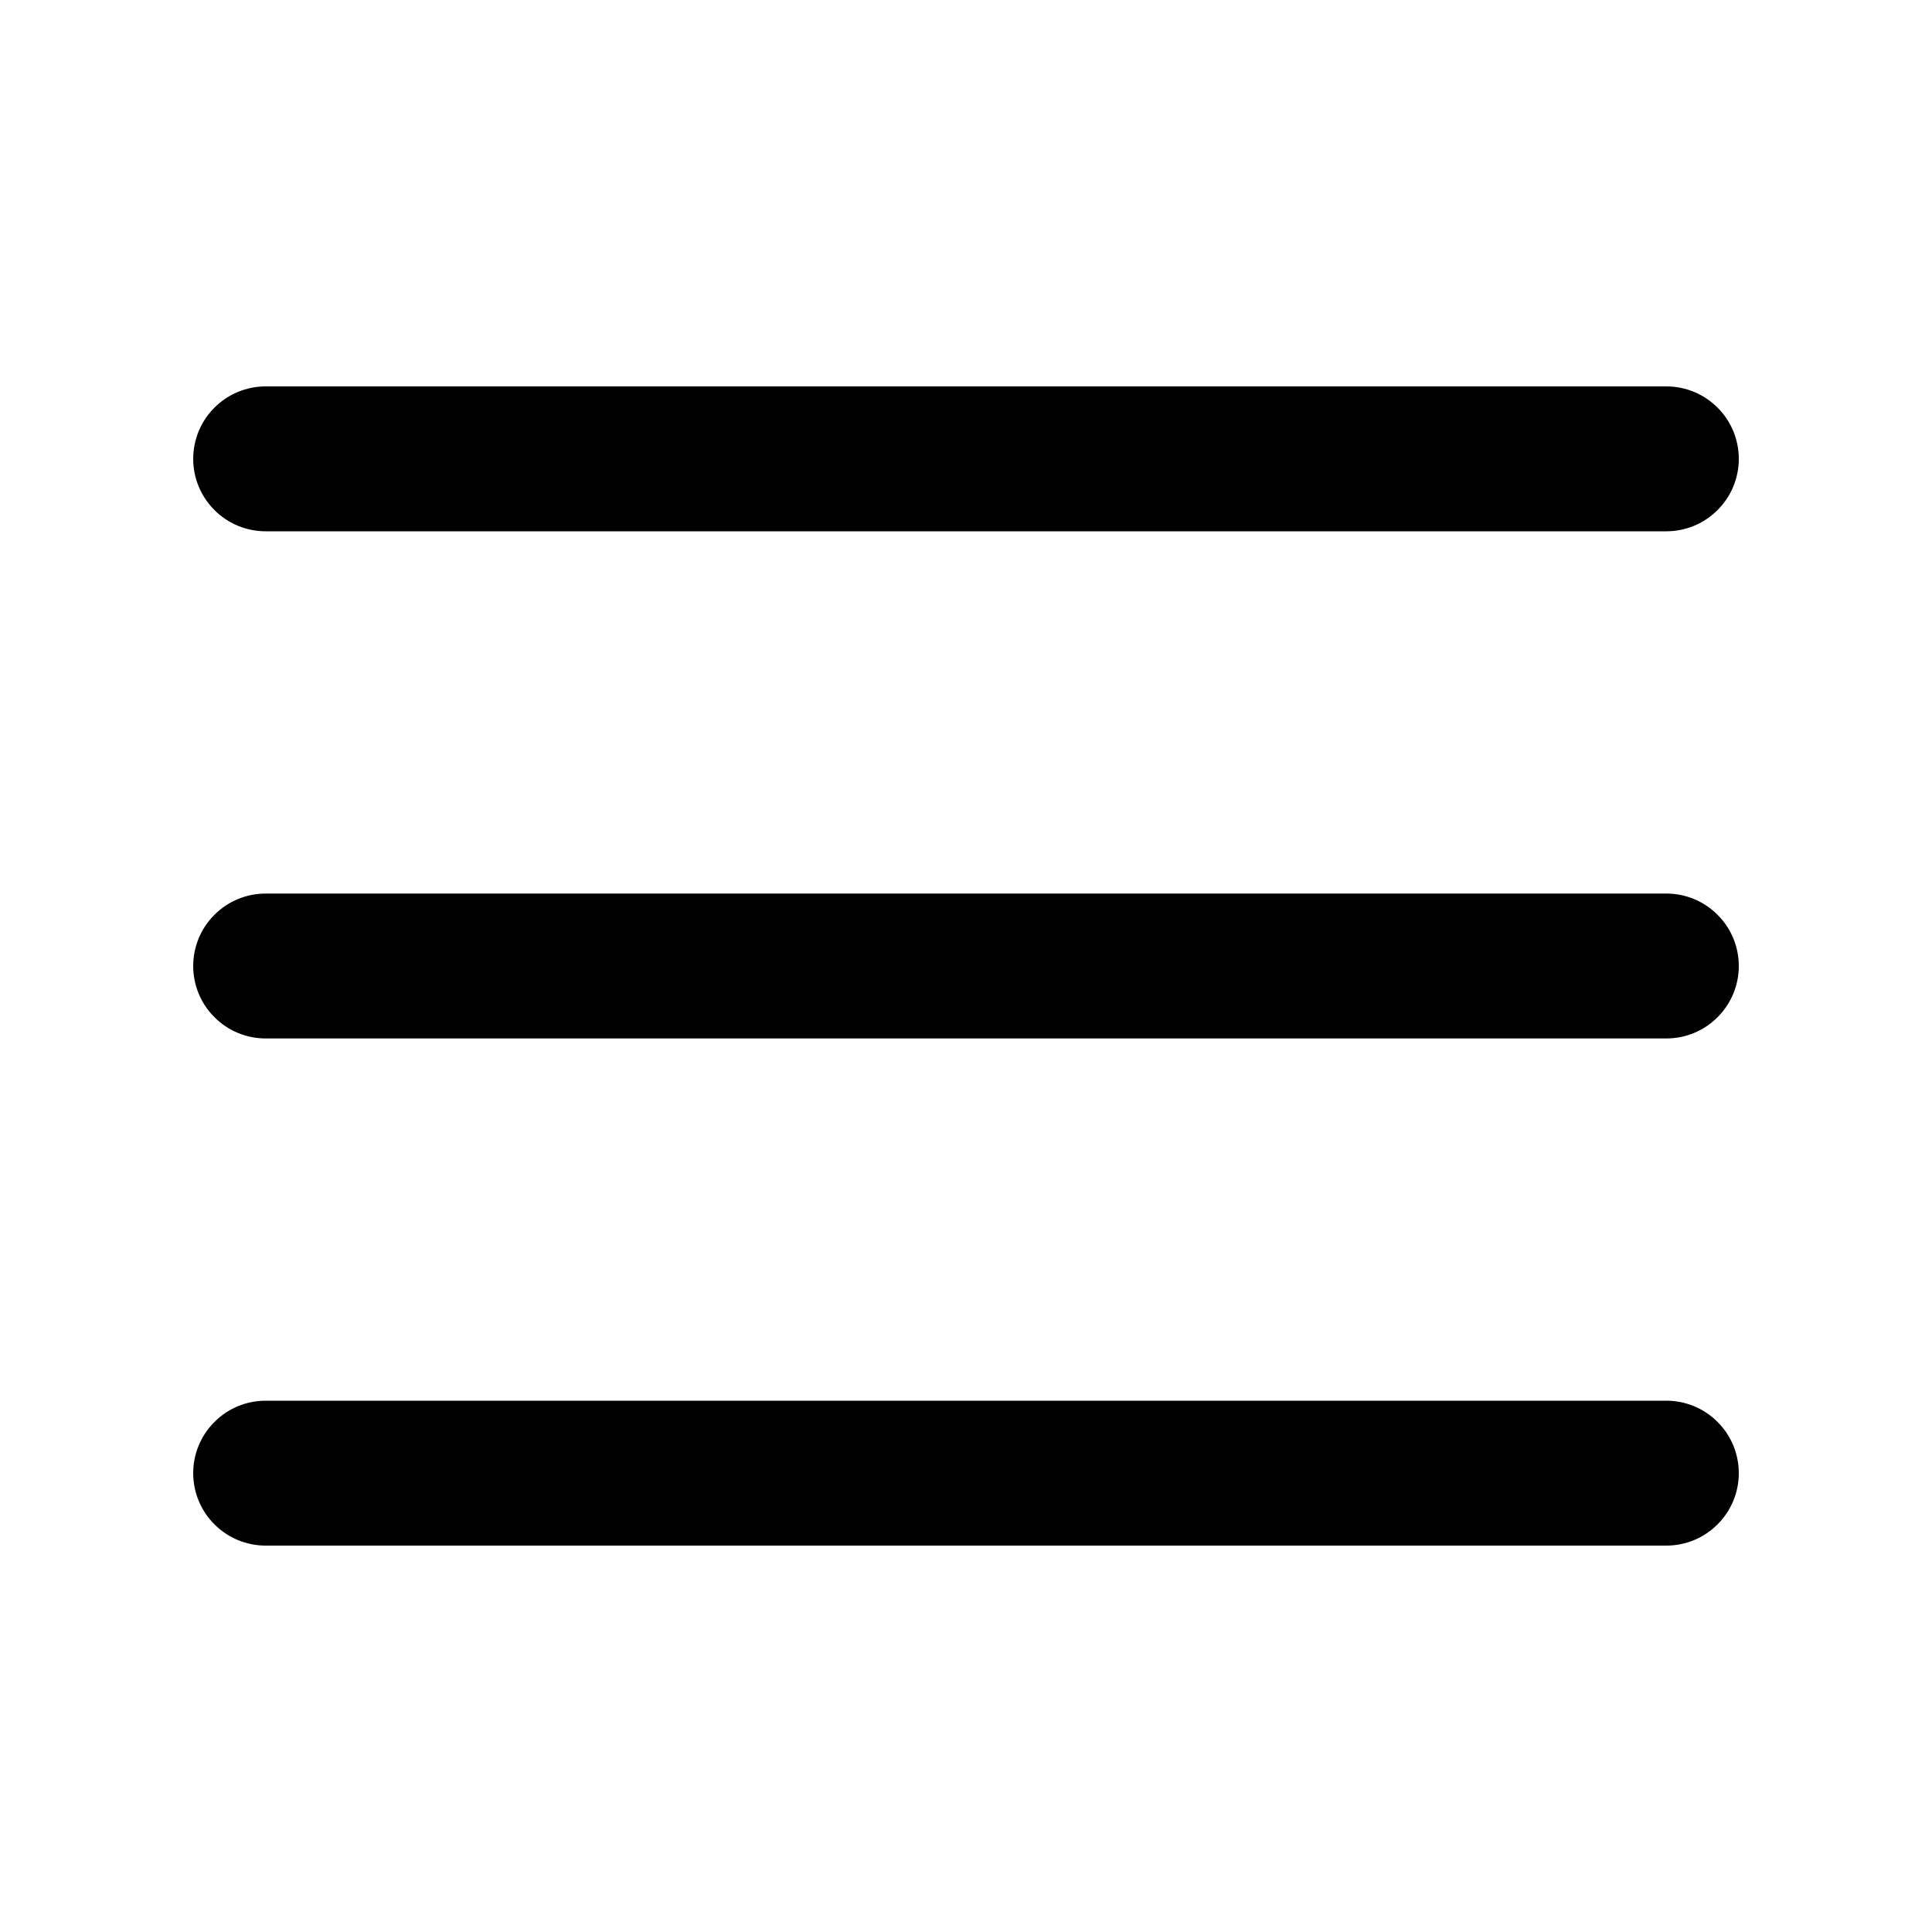
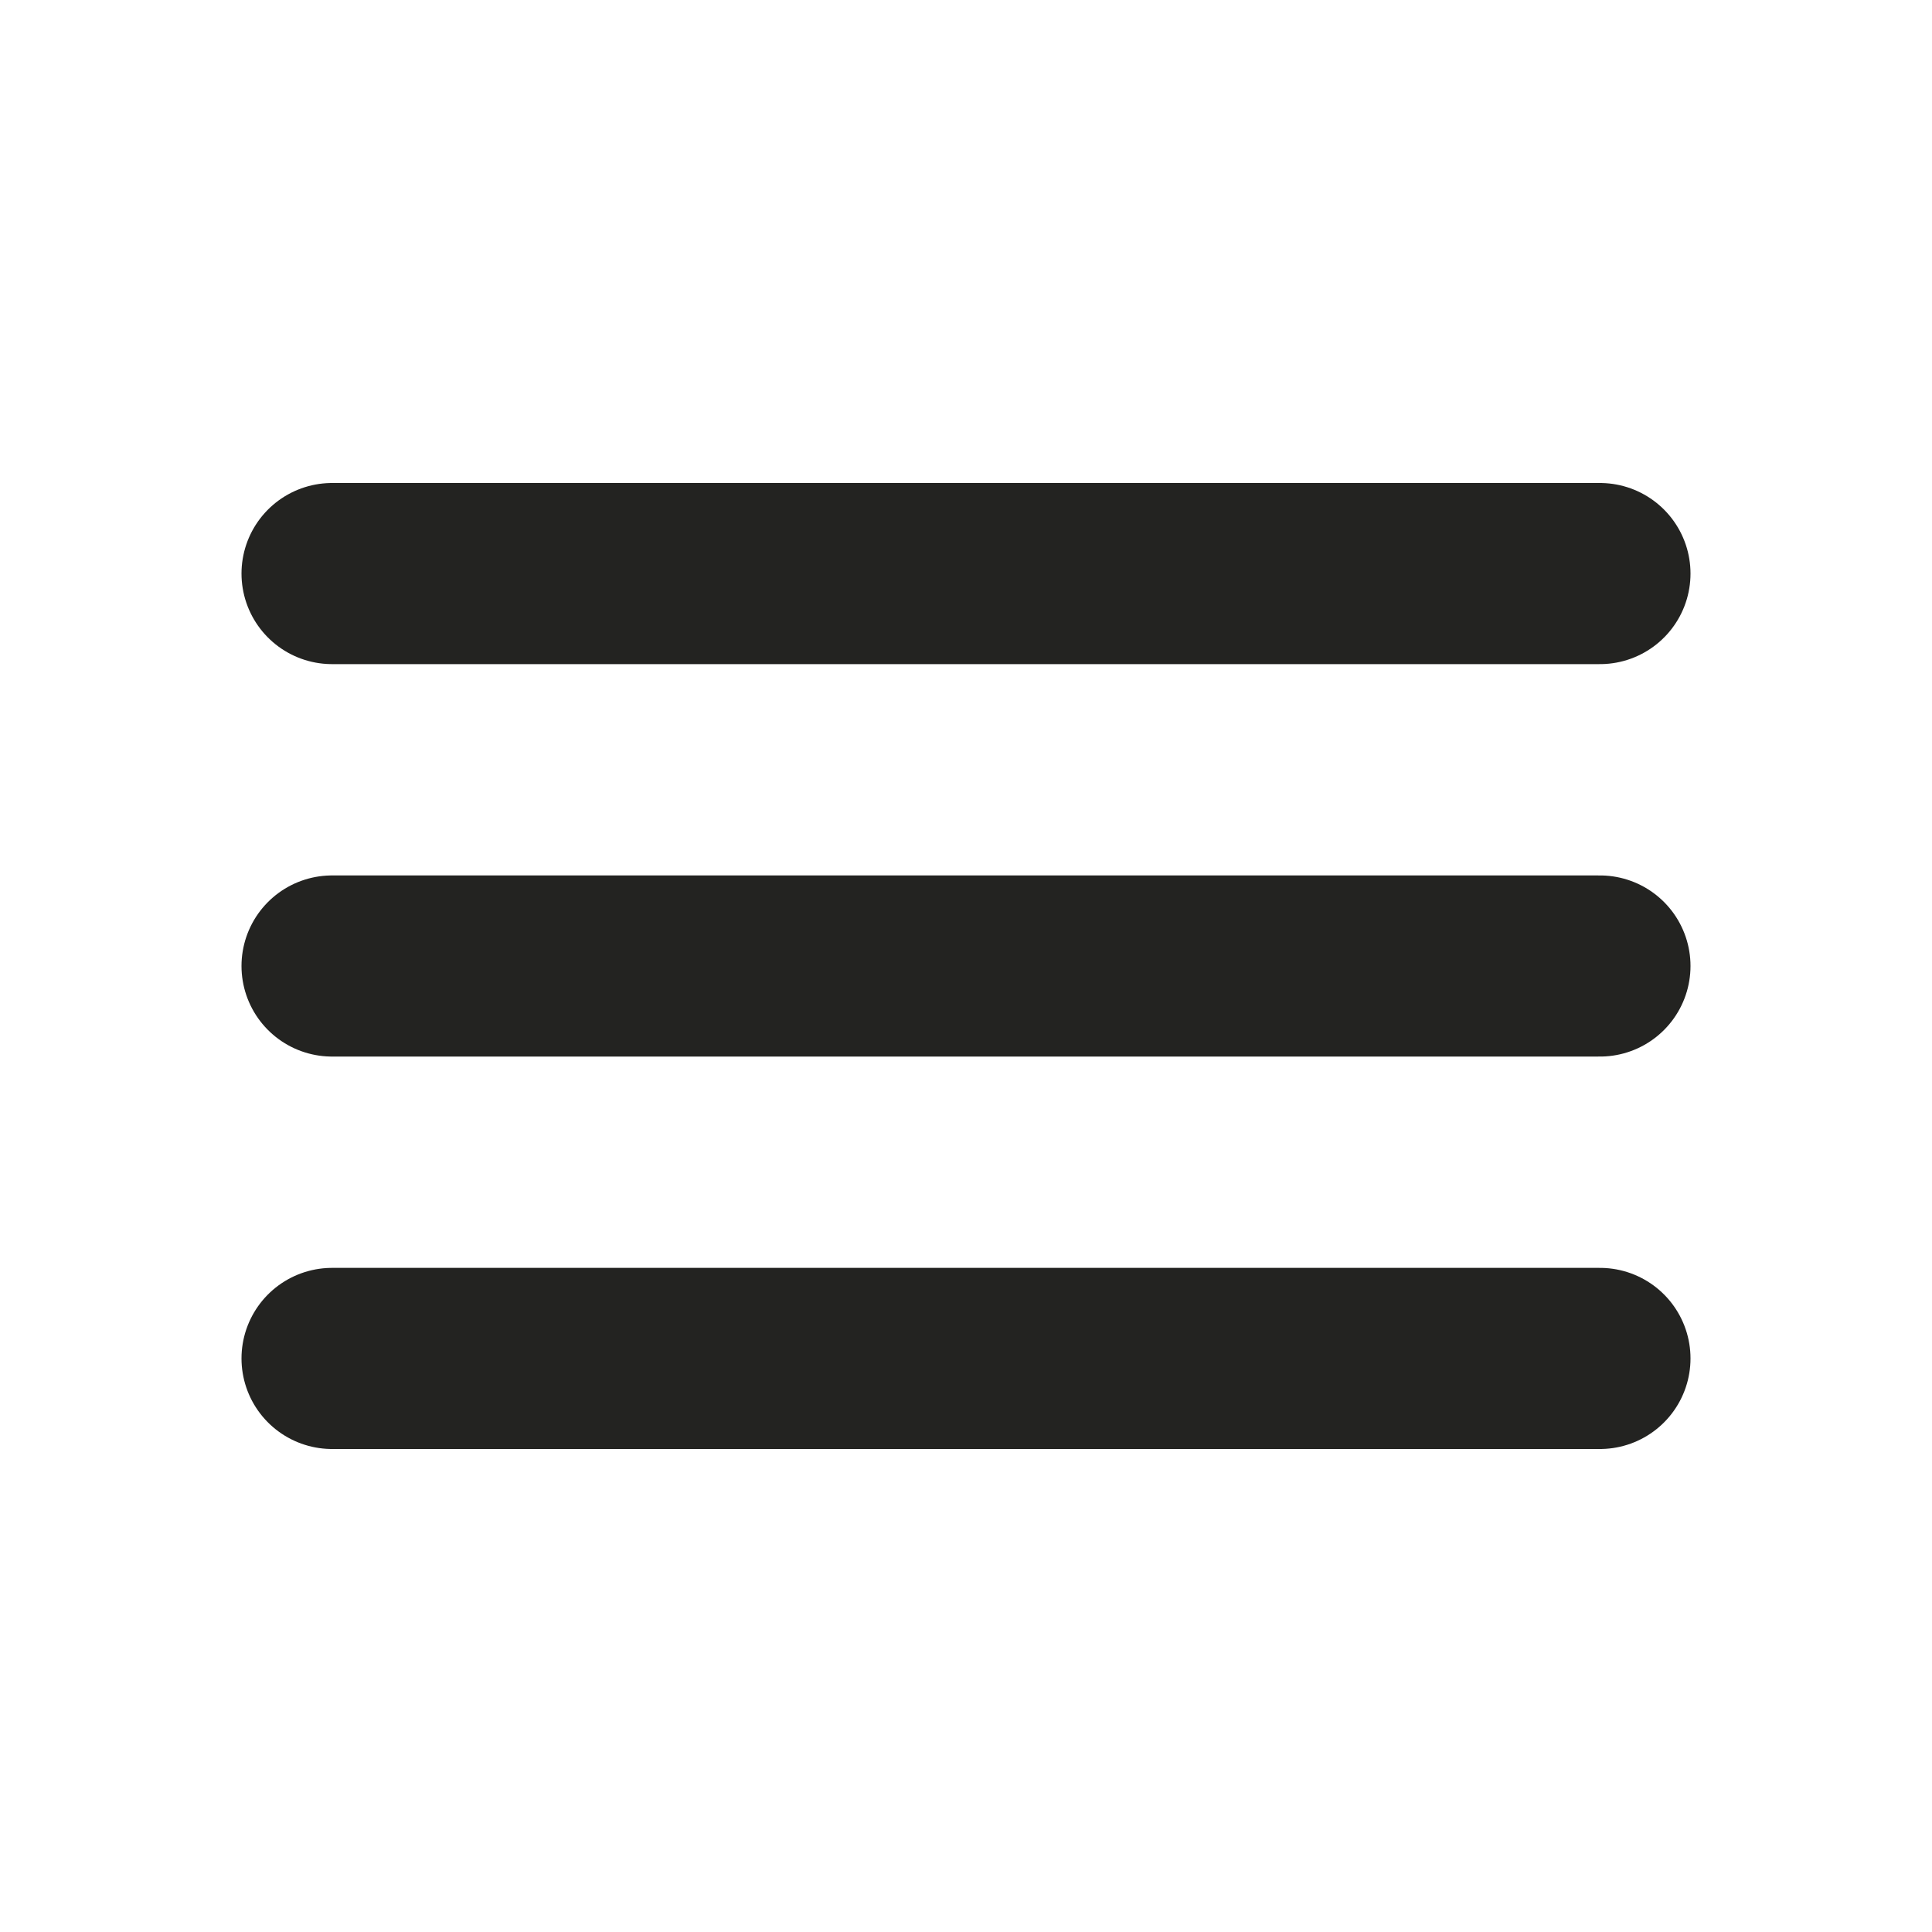
- <svg xmlns="http://www.w3.org/2000/svg" width="20" height="20" viewBox="0 0 20 20" fill="none">
-   <g id="heroicons:bars-3-20-solid">
-     <path id="Vector" fill-rule="evenodd" clip-rule="evenodd" d="M2 4.75C2 4.551 2.079 4.36 2.22 4.22C2.36 4.079 2.551 4 2.75 4H17.25C17.449 4 17.64 4.079 17.78 4.22C17.921 4.36 18 4.551 18 4.75C18 4.949 17.921 5.14 17.78 5.28C17.64 5.421 17.449 5.5 17.25 5.5H2.75C2.551 5.5 2.36 5.421 2.22 5.28C2.079 5.14 2 4.949 2 4.75ZM2 10C2 9.801 2.079 9.61 2.22 9.47C2.36 9.329 2.551 9.25 2.75 9.25H17.25C17.449 9.25 17.64 9.329 17.78 9.47C17.921 9.61 18 9.801 18 10C18 10.199 17.921 10.39 17.78 10.53C17.64 10.671 17.449 10.75 17.25 10.75H2.75C2.551 10.75 2.36 10.671 2.22 10.53C2.079 10.39 2 10.199 2 10ZM2 15.25C2 15.051 2.079 14.86 2.22 14.72C2.36 14.579 2.551 14.5 2.75 14.5H17.25C17.449 14.5 17.64 14.579 17.78 14.72C17.921 14.86 18 15.051 18 15.25C18 15.449 17.921 15.64 17.78 15.78C17.64 15.921 17.449 16 17.25 16H2.75C2.551 16 2.36 15.921 2.22 15.78C2.079 15.64 2 15.449 2 15.25Z" fill="black" />
+ <svg xmlns="http://www.w3.org/2000/svg" width="24" height="24" viewBox="0 0 24 24" fill="none">
+   <g id="Fill=True">
+     <path id="Vector" d="M4.125 7.125H19.875M4.125 12H19.875M4.125 16.875H19.875" stroke="#232321" stroke-width="2.25" stroke-miterlimit="10" stroke-linecap="round" />
  </g>
</svg>
